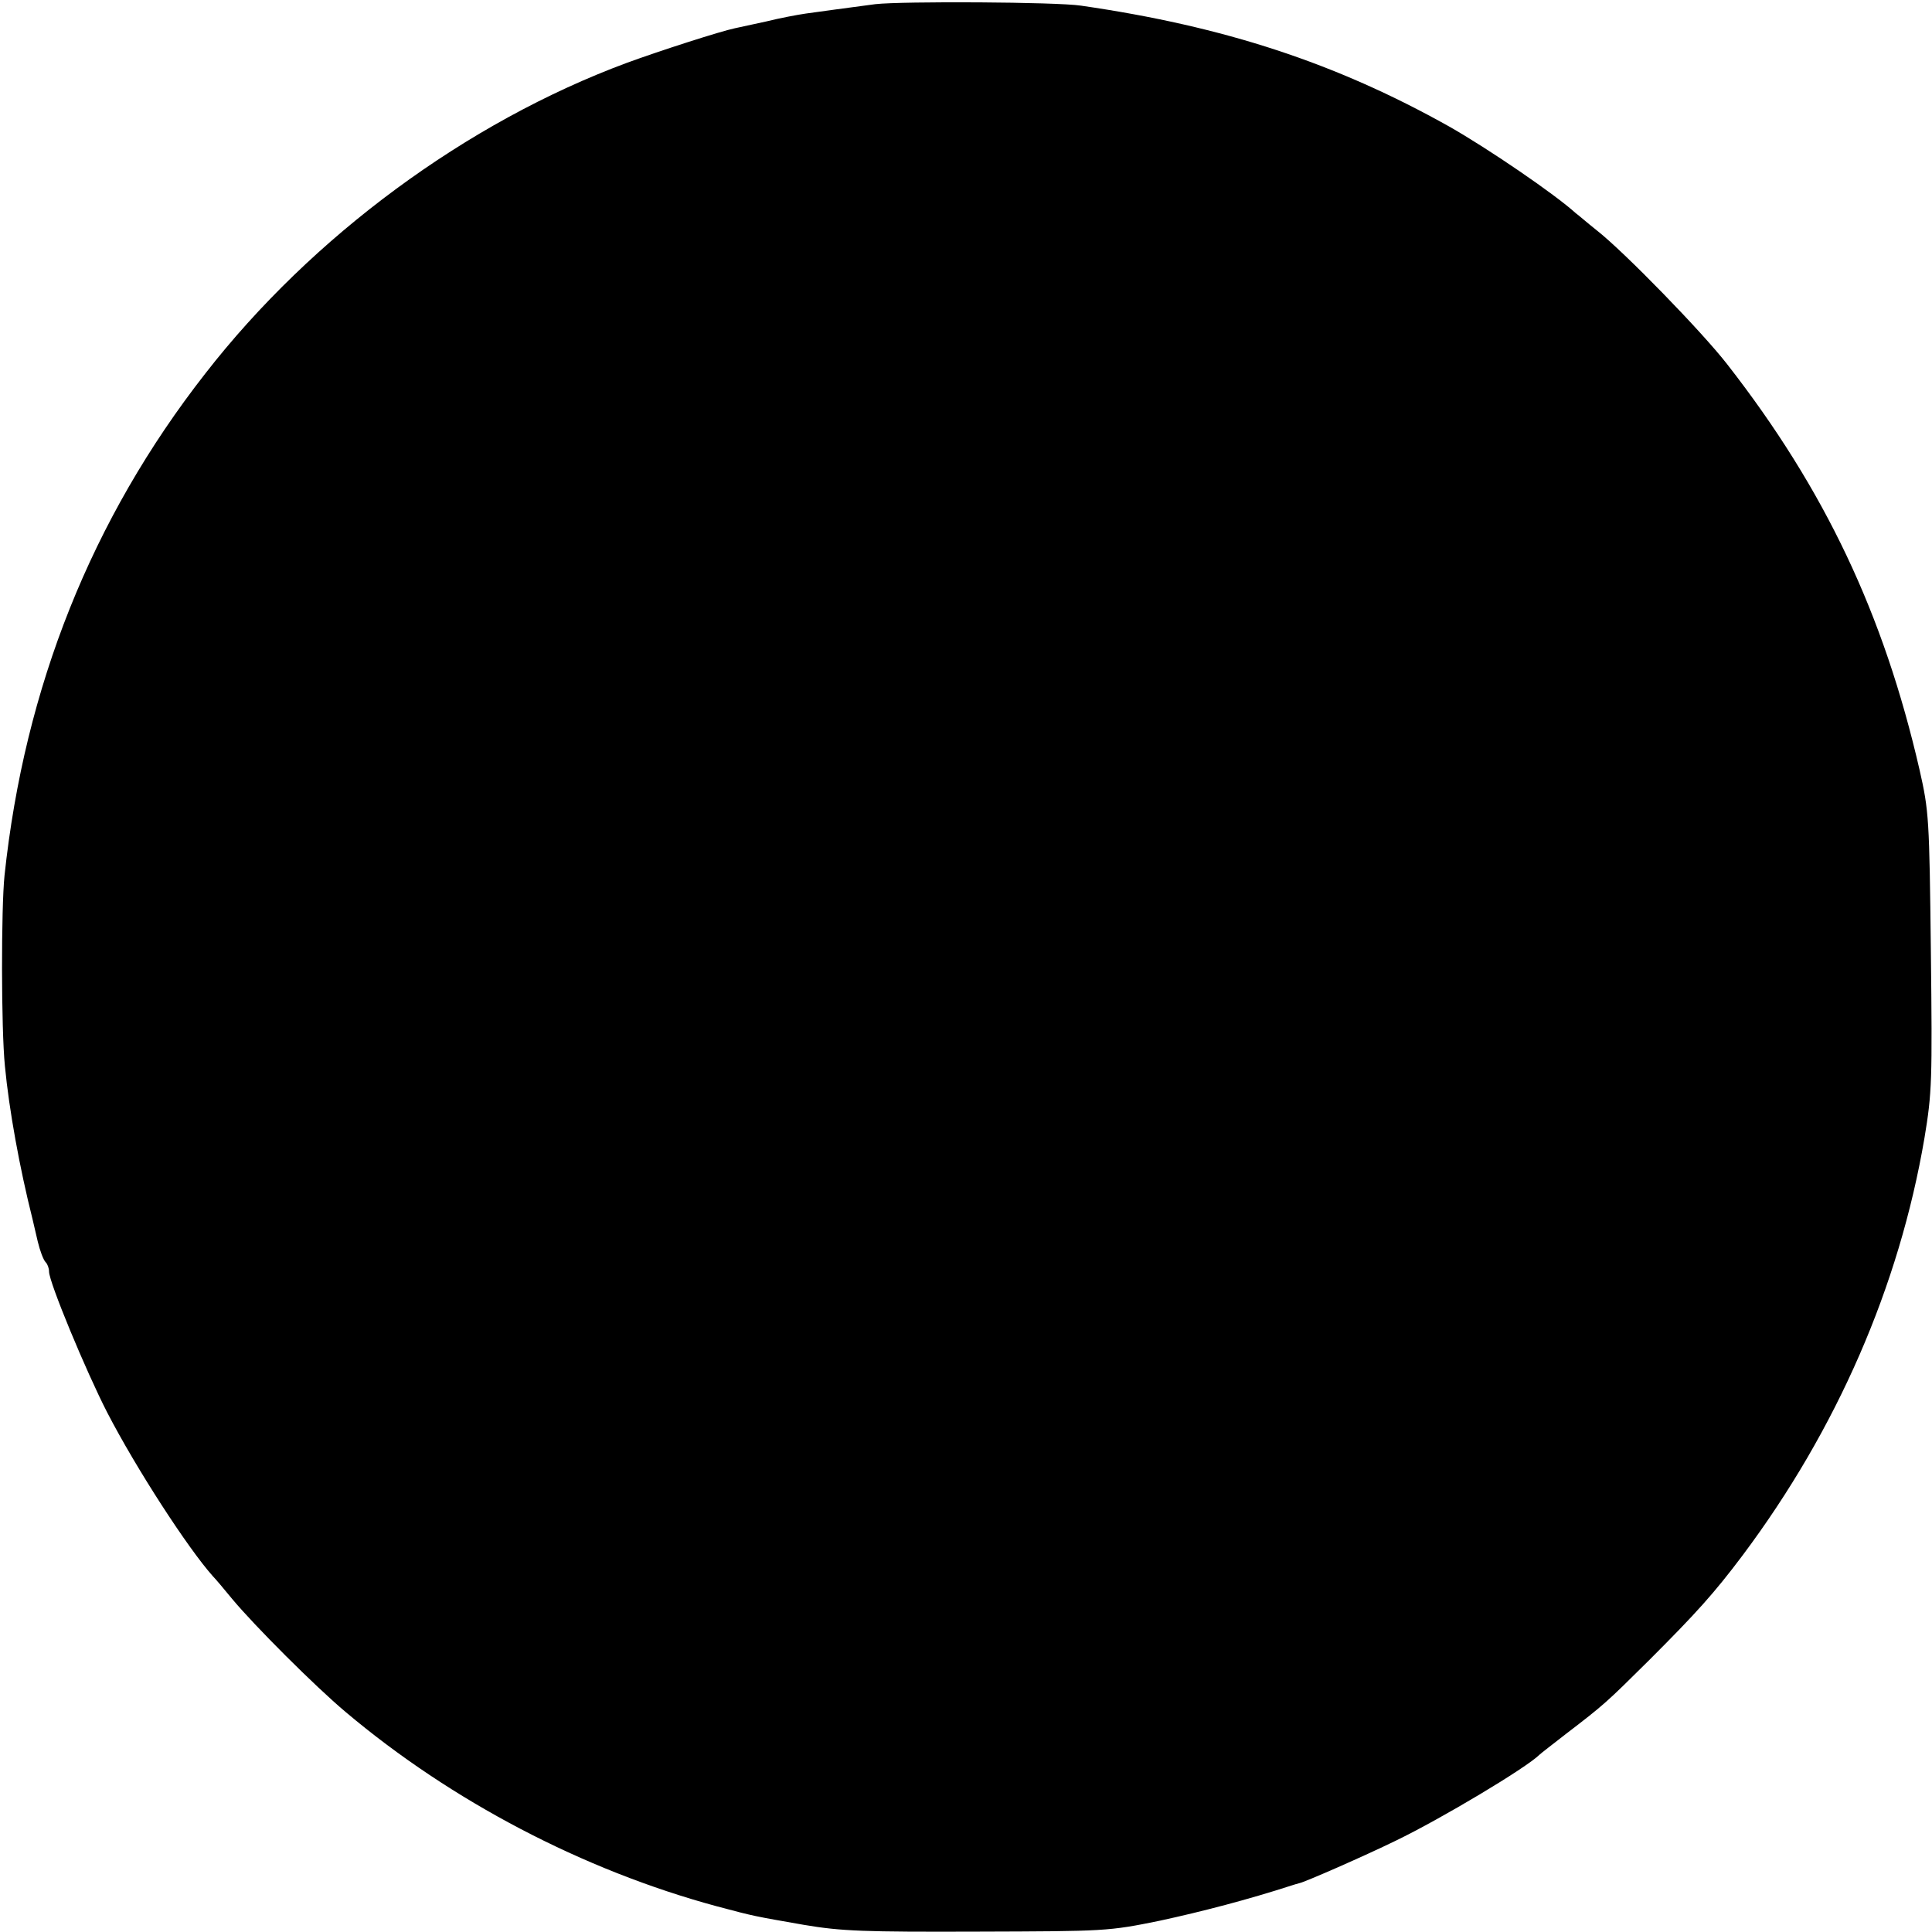
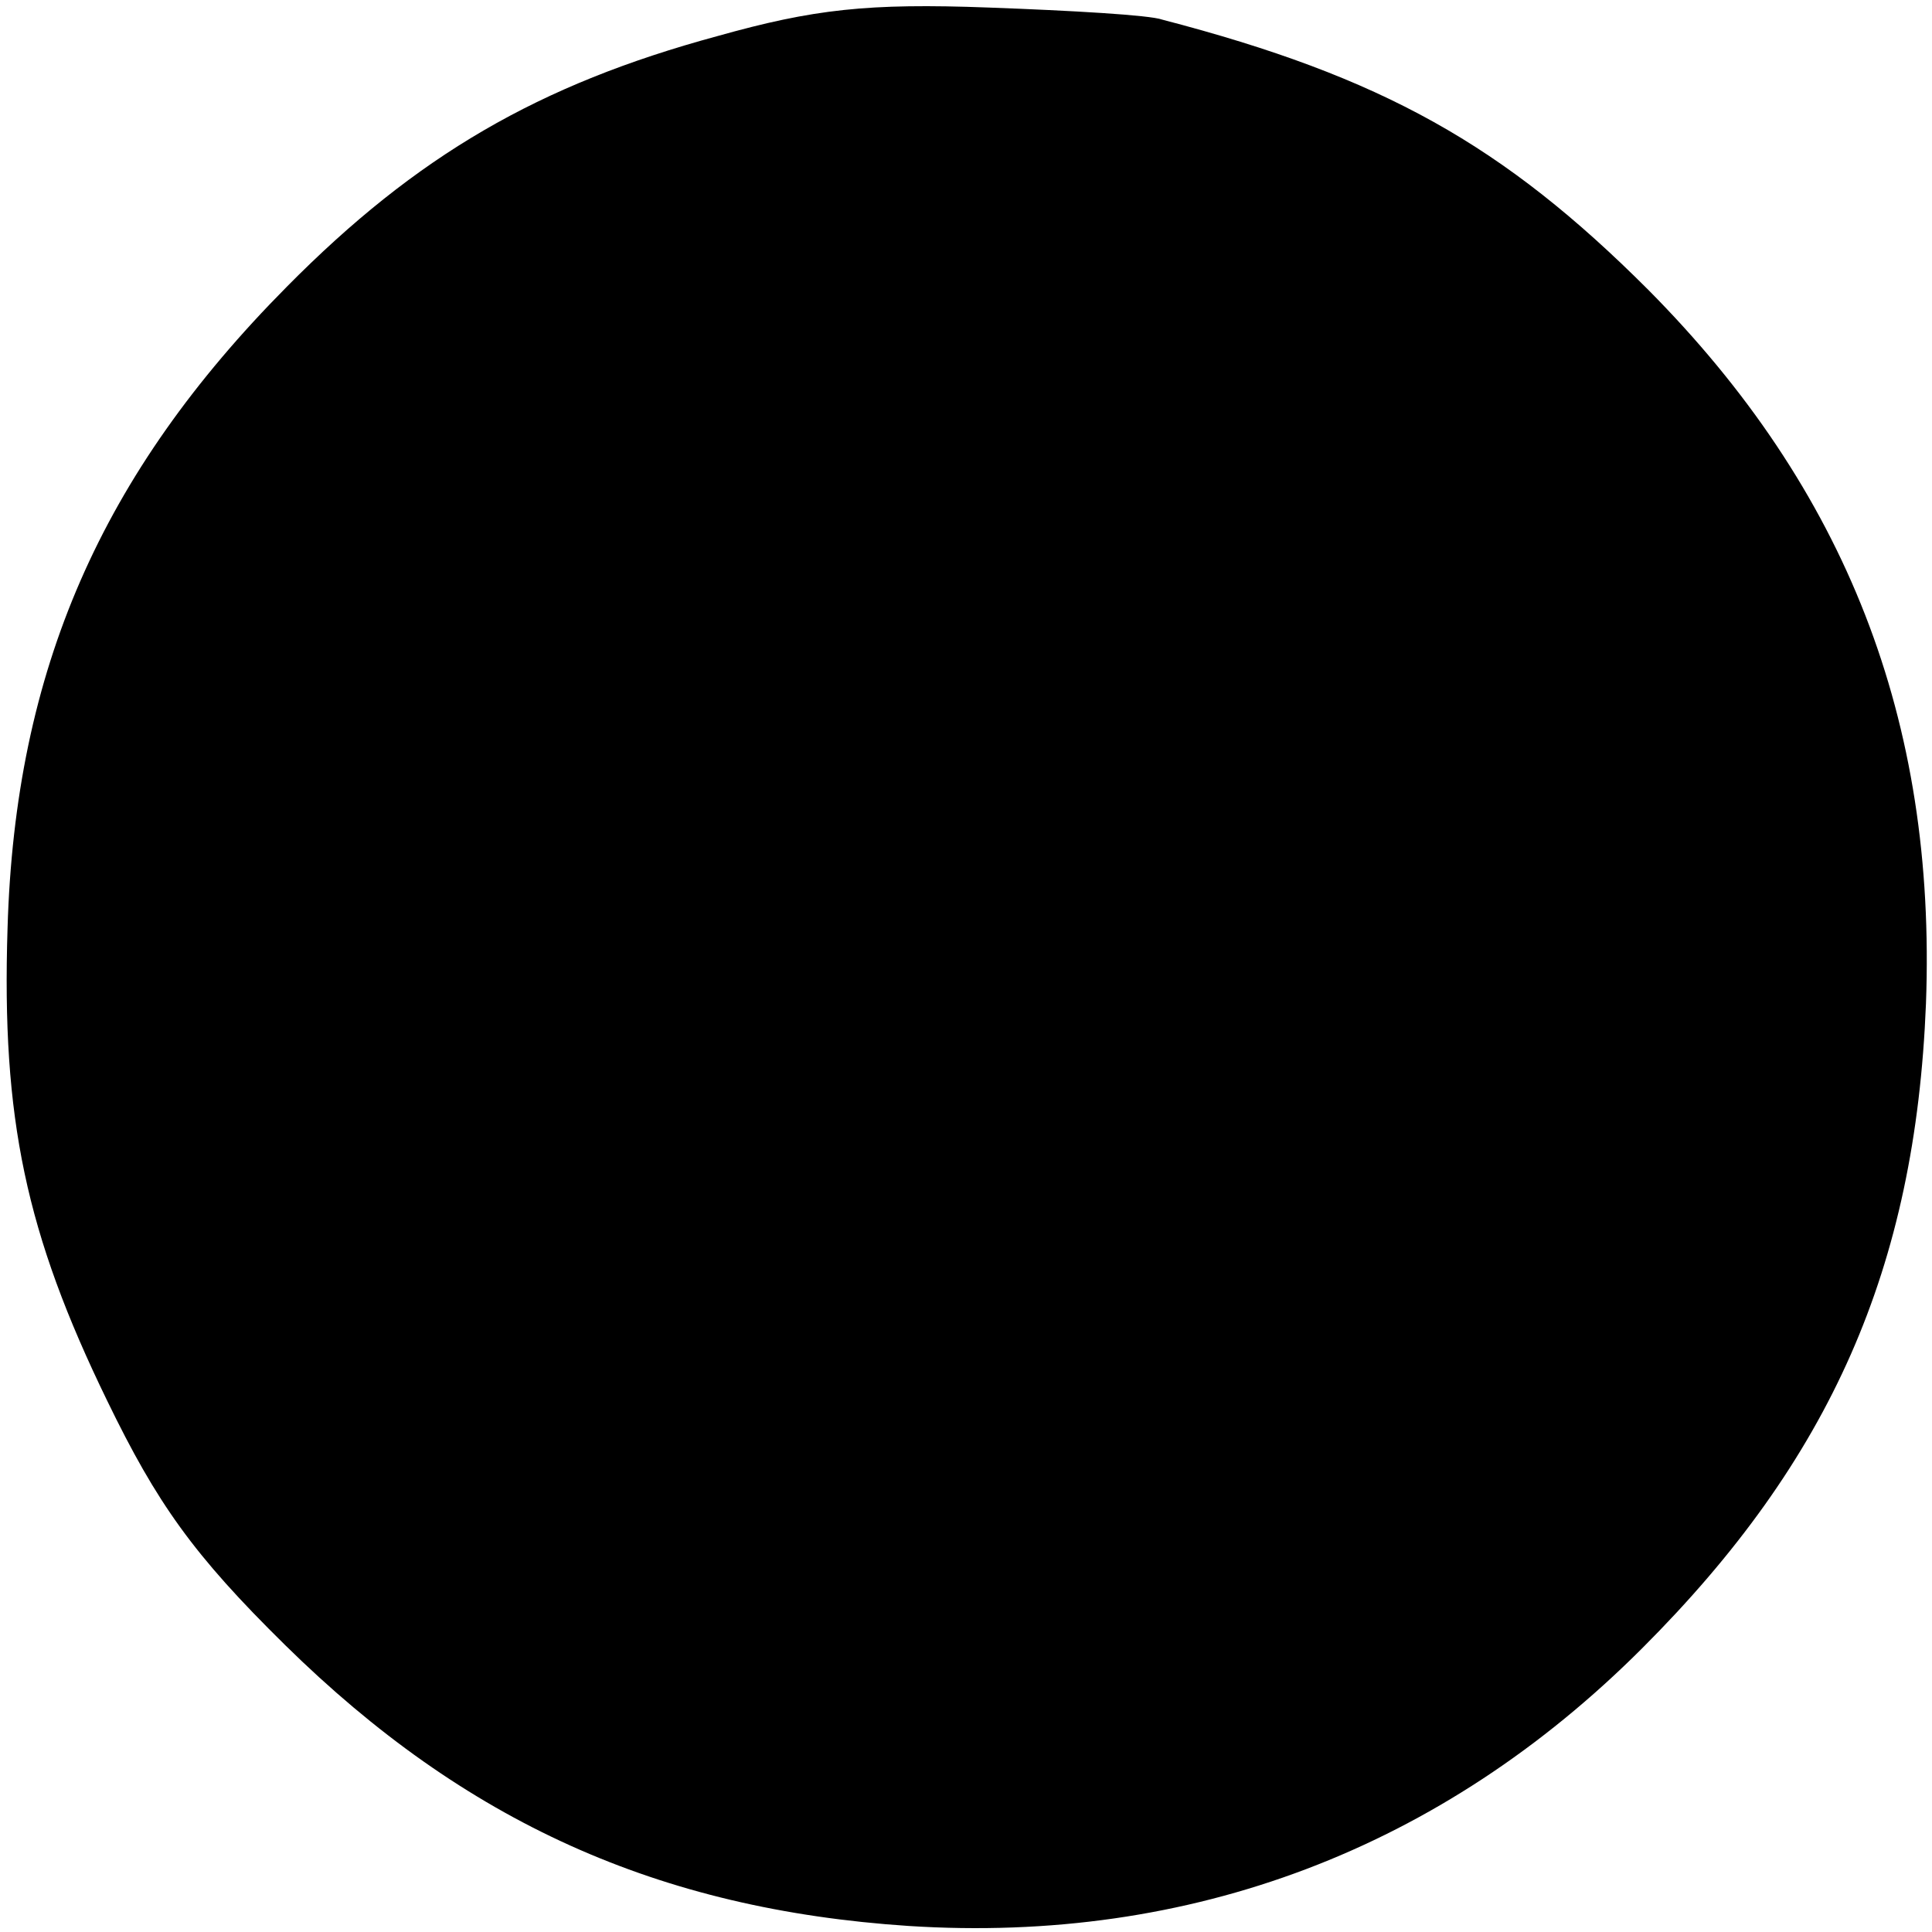
- <svg xmlns="http://www.w3.org/2000/svg" version="1.0" width="512pt" height="512pt" viewBox="0 0 512 512" preserveAspectRatio="xMidYMid meet">
-   <g transform="translate(0,512) scale(0.1,-0.1)" fill="#000000" stroke="none">
-     <path d="M2320 5109 c-36 -5 -83 -11 -105 -14 -22 -3 -58 -8 -80 -11 -21 -3 -69 -12 -105 -21 -36 -8 -73 -16 -83 -18 -38 -8 -197 -59 -287 -92 -423 -157 -833 -459 -1116 -823 -301 -385 -479 -831 -532 -1330 -9 -87 -9 -405 1 -505 11 -116 39 -270 73 -405 2 -8 8 -35 14 -60 6 -25 15 -49 21 -55 5 -5 9 -16 9 -25 0 -28 98 -264 154 -373 77 -149 214 -360 280 -434 6 -6 29 -33 51 -60 59 -71 220 -232 301 -300 280 -236 629 -419 984 -515 101 -27 99 -26 230 -49 100 -17 161 -19 460 -18 340 1 347 1 484 29 111 24 234 56 351 94 6 2 13 4 17 5 16 3 175 73 257 113 120 58 346 193 381 228 3 3 34 27 70 55 102 78 108 84 220 195 126 126 172 177 248 278 250 334 415 713 482 1106 20 120 21 153 17 495 -4 351 -5 371 -30 481 -95 413 -251 743 -510 1075 -66 85 -273 298 -346 355 -24 19 -48 40 -55 45 -55 50 -232 171 -336 230 -300 168 -595 265 -975 320 -65 10 -474 12 -545 4z" />
+ <svg xmlns="http://www.w3.org/2000/svg" version="1.0" width="128pt" height="128pt" viewBox="0 0 128 128" preserveAspectRatio="xMidYMid meet">
+   <g transform="translate(0,128) scale(0.1,-0.1)" fill="#000000" stroke="none">
+     <path d="M475 1256 c-118 -32 -199 -79 -285 -166 -123 -124 -180 -254 -185 -425 -4 -126 12 -202 66 -313 33 -68 57 -102 118 -162 119 -117 247 -175 413 -186 187 -12 353 51 486 184 125 125 181 252 188 427 7 188 -53 341 -184 473 -96 96 -176 141 -322 179 -8 3 -60 6 -115 8 -80 3 -116 -1 -180 -19z" />
  </g>
</svg>
